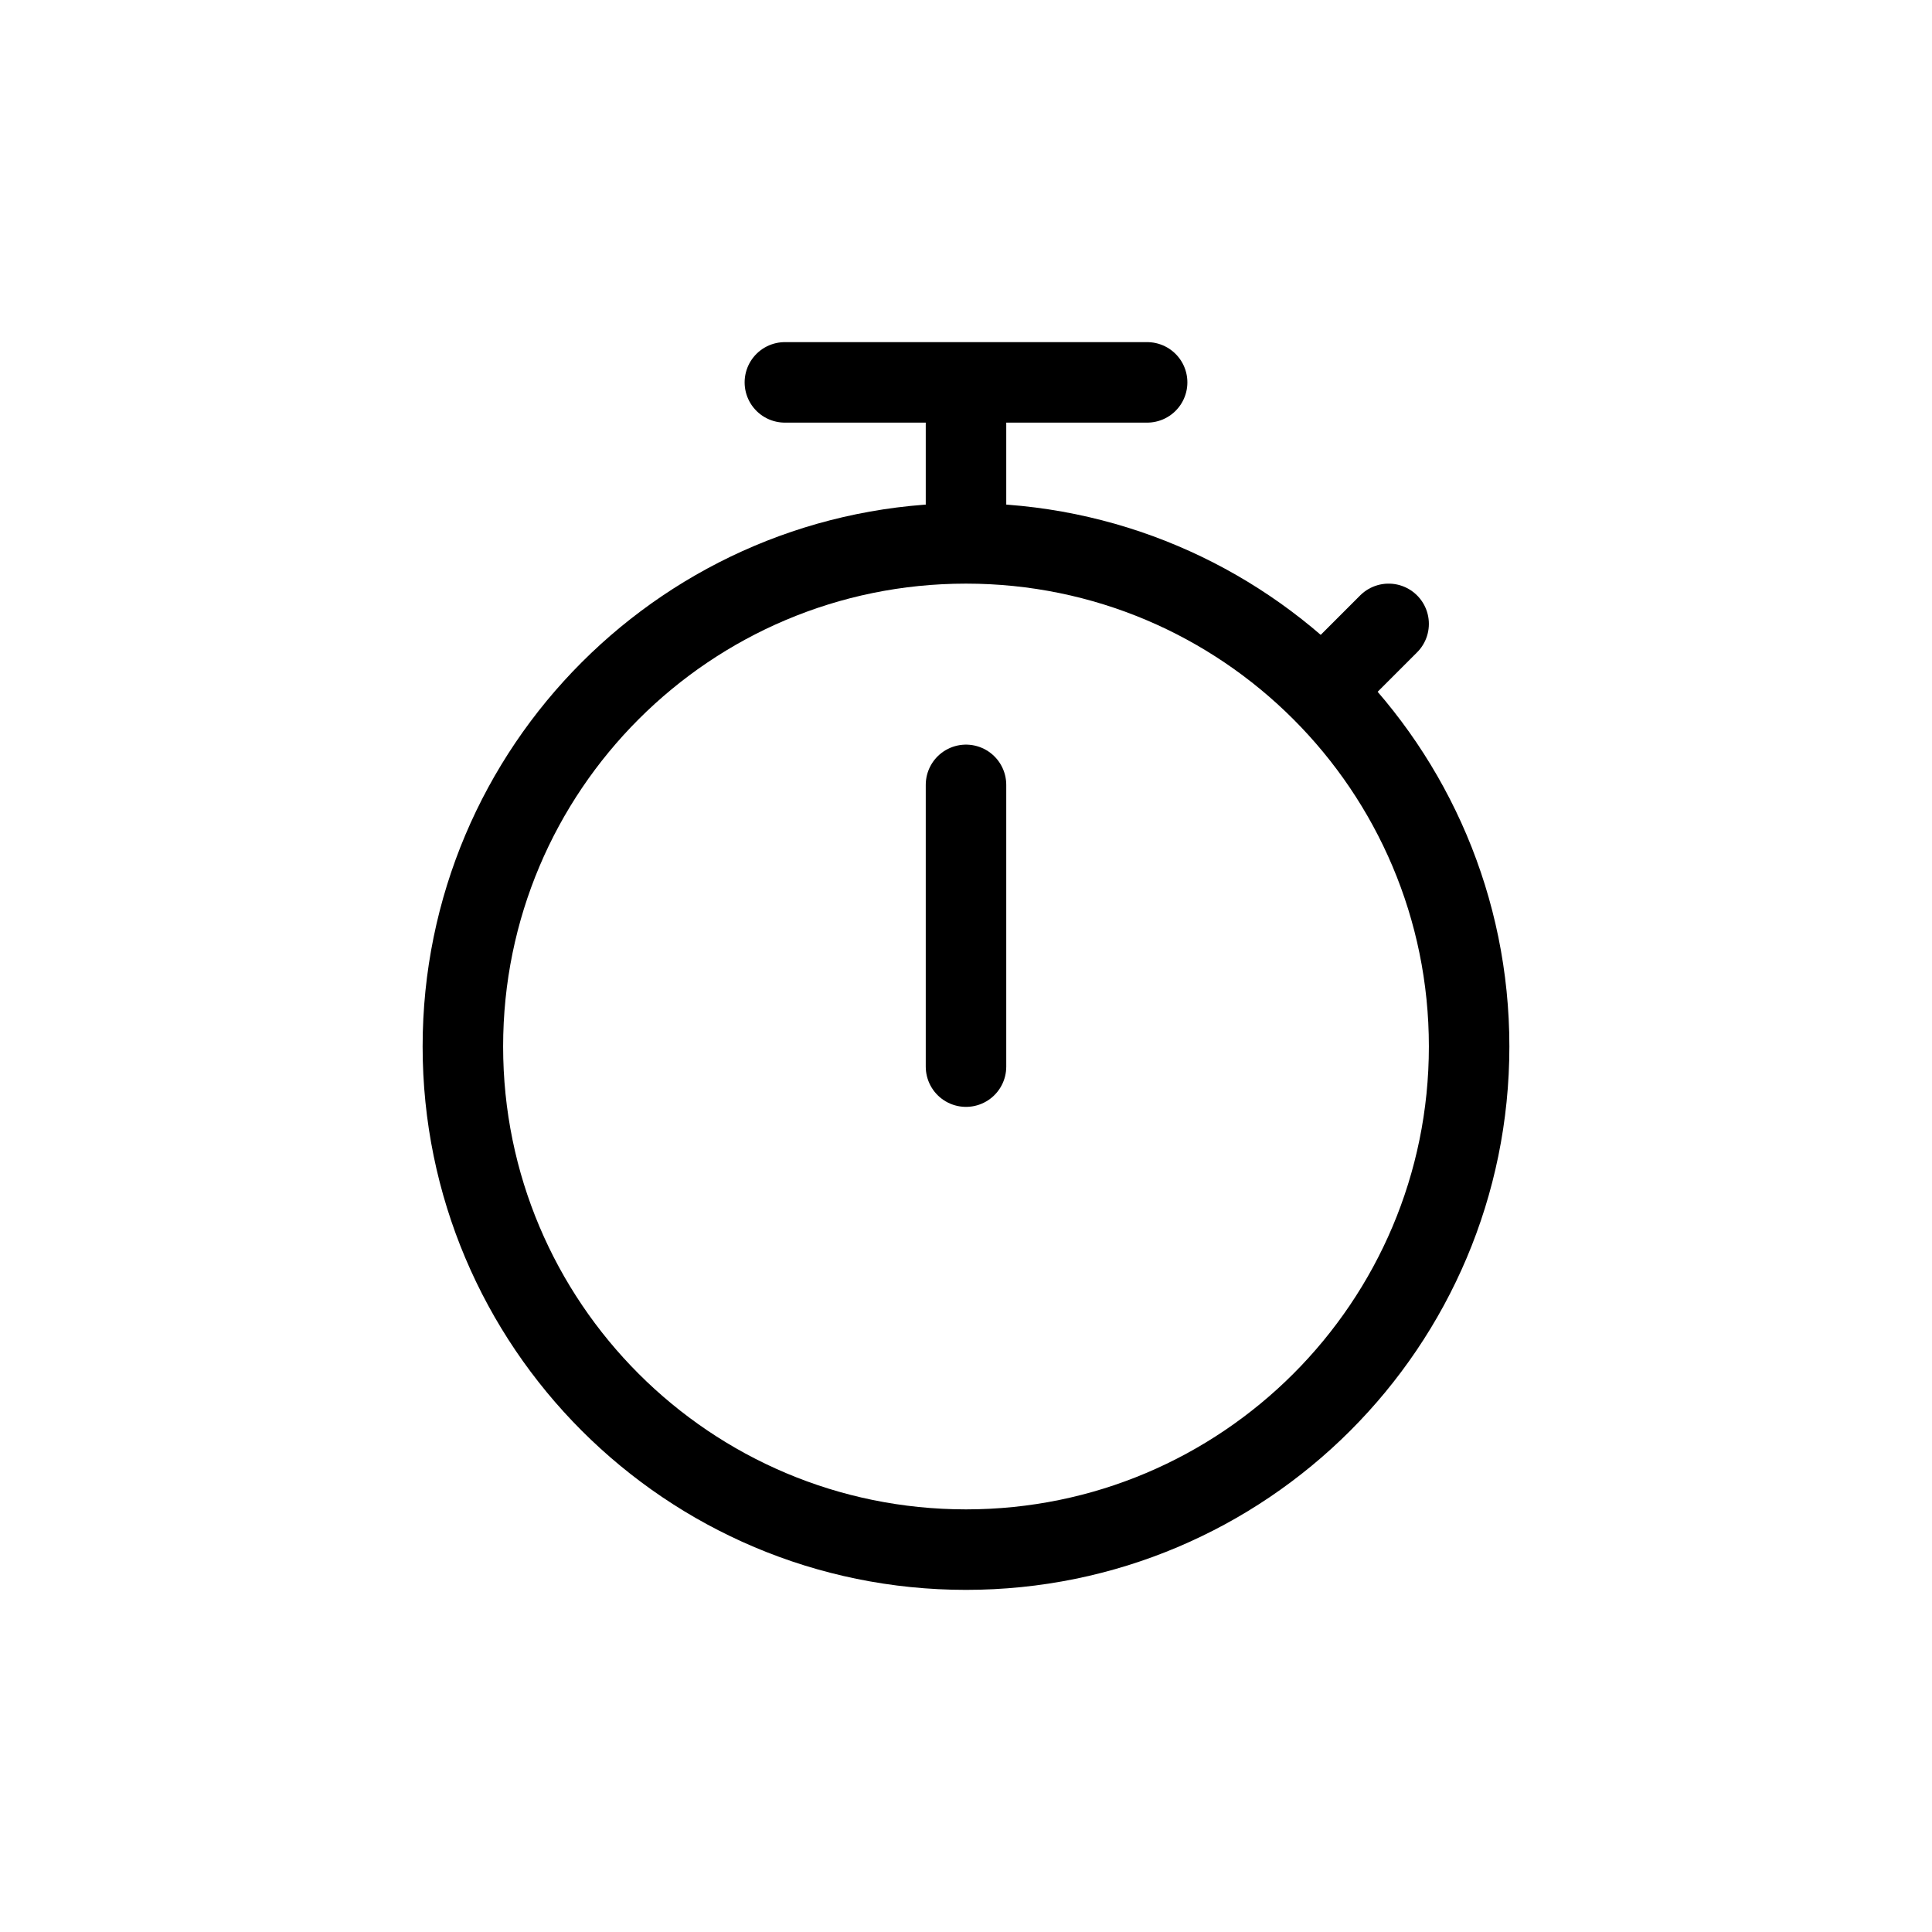
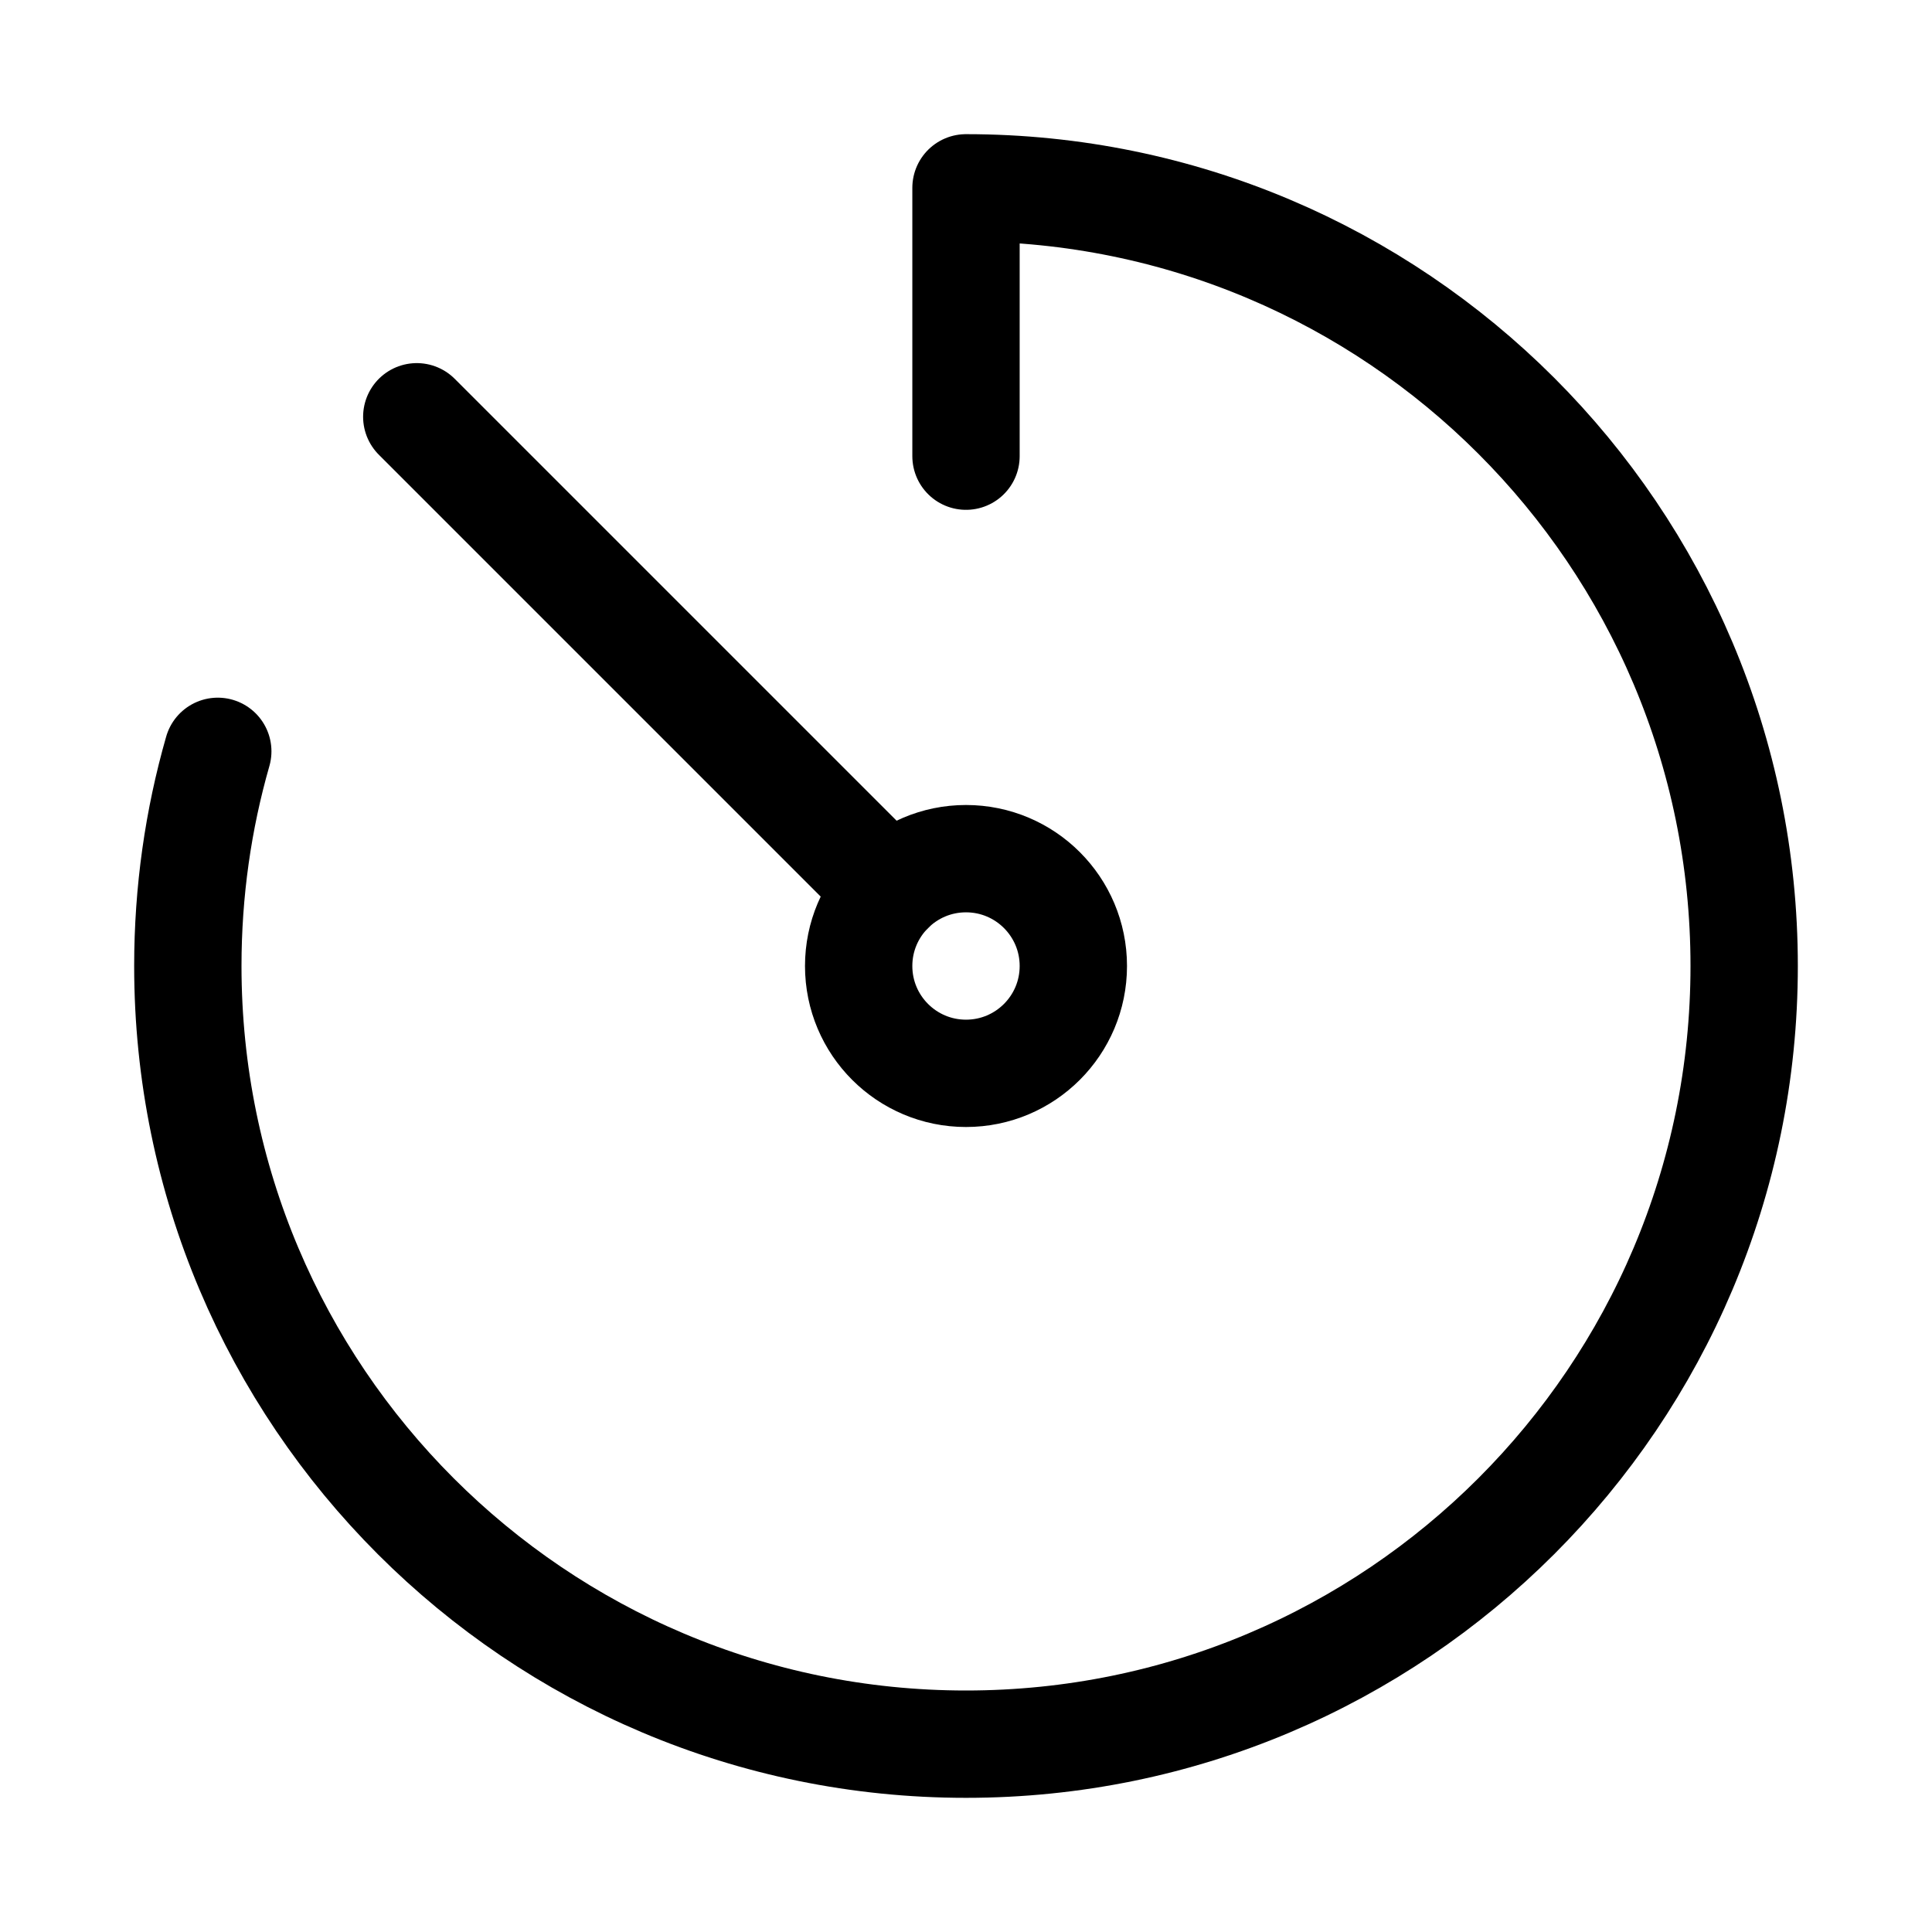
- <svg xmlns="http://www.w3.org/2000/svg" width="24" height="24" viewBox="0 0 24 24" fill="none">
-   <path d="M18.25 13C18.25 16.452 15.452 19.25 12 19.25C8.548 19.25 5.75 16.452 5.75 13C5.75 9.548 8.548 6.75 12 6.75C15.452 6.75 18.25 9.548 18.25 13Z" stroke="currentColor" stroke-linecap="round" stroke-linejoin="round" />
-   <path d="M16.5 8.5L17.25 7.75" stroke="currentColor" stroke-linecap="round" stroke-linejoin="round" />
-   <path d="M12 6.5V4.75M12 4.75H9.75M12 4.75H14.25" stroke="currentColor" stroke-linecap="round" stroke-linejoin="round" />
-   <path d="M12 9.75V13.25" stroke="currentColor" stroke-linecap="round" stroke-linejoin="round" />
+ <svg xmlns="http://www.w3.org/2000/svg" height="18" width="18" viewBox="0 0 18 18">
+   <g fill="none" stroke="currentColor" class="nc-icon-wrapper">
+     <path d="M2.029,7c-.182,.635-.279,1.306-.279,2,0,4.004,3.246,7.25,7.25,7.25s7.25-3.246,7.25-7.25S13.004,1.75,9,1.75v2.5" stroke-linecap="round" stroke-linejoin="round" />
+     <circle cx="9" cy="9" r="1" stroke="currentColor" stroke-linecap="round" stroke-linejoin="round" />
+     <line x1="8.293" y1="8.293" x2="3.883" y2="3.883" stroke="currentColor" stroke-linecap="round" stroke-linejoin="round" />
+   </g>
</svg>
